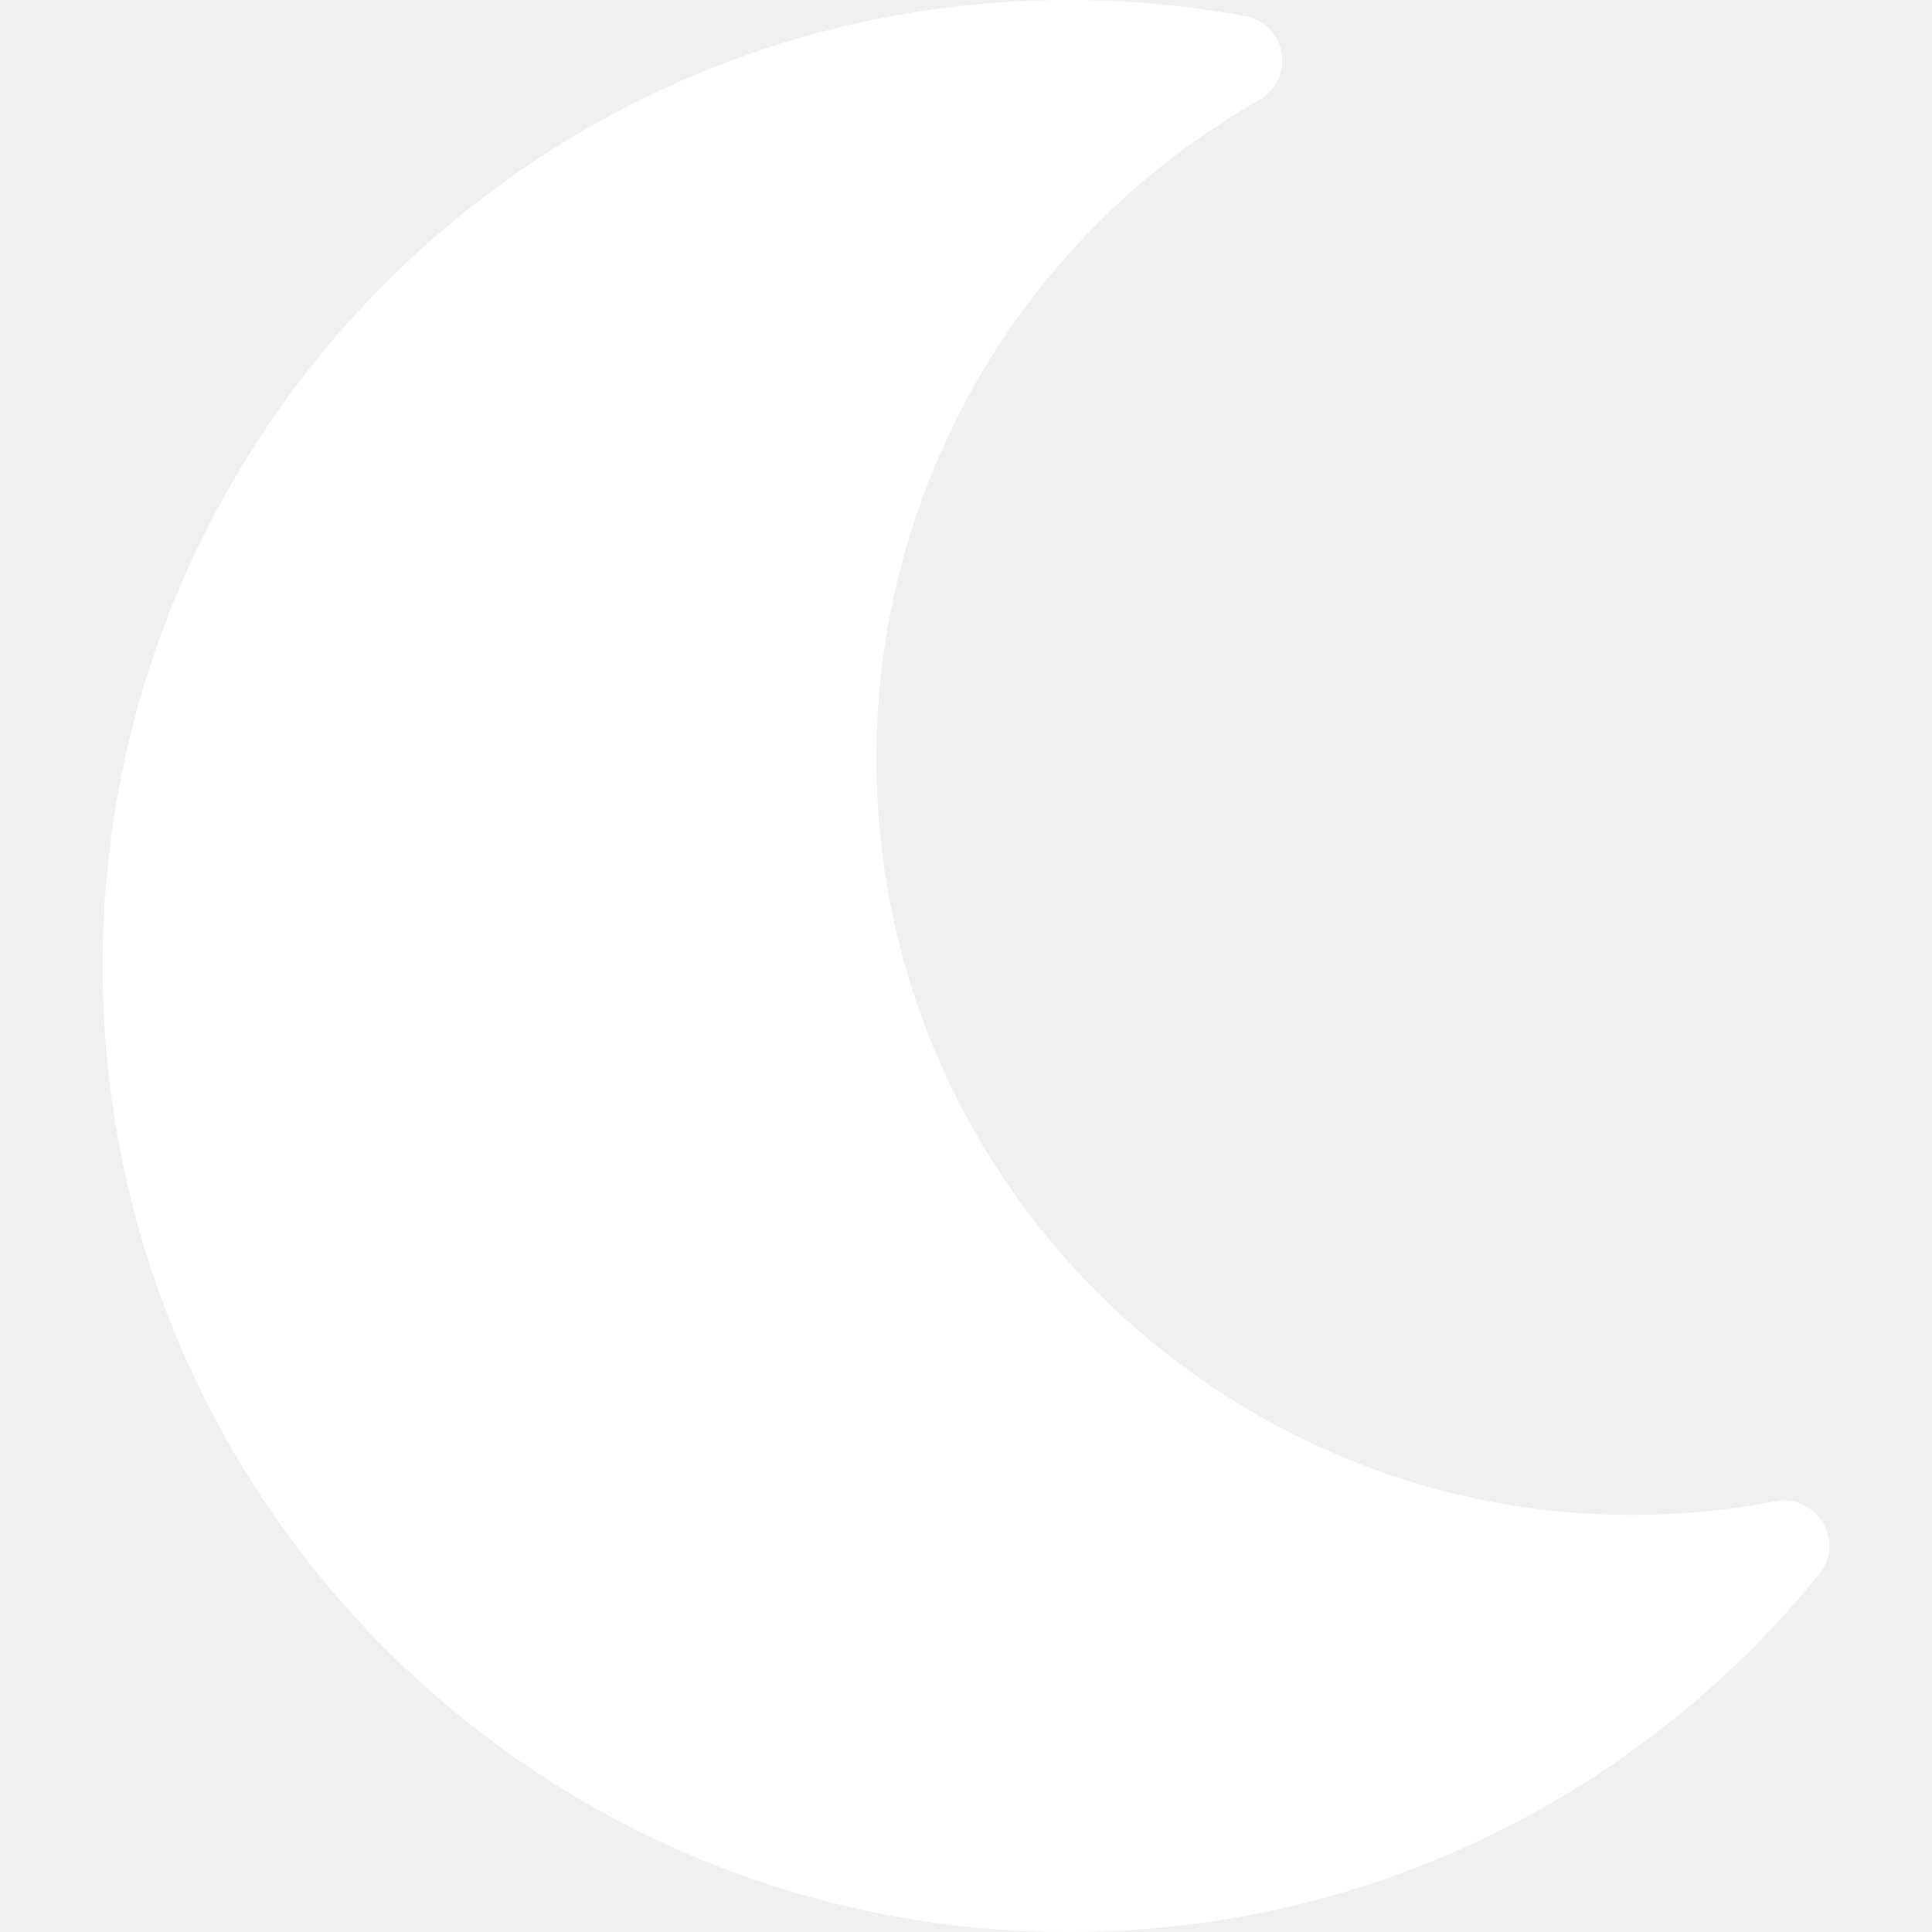
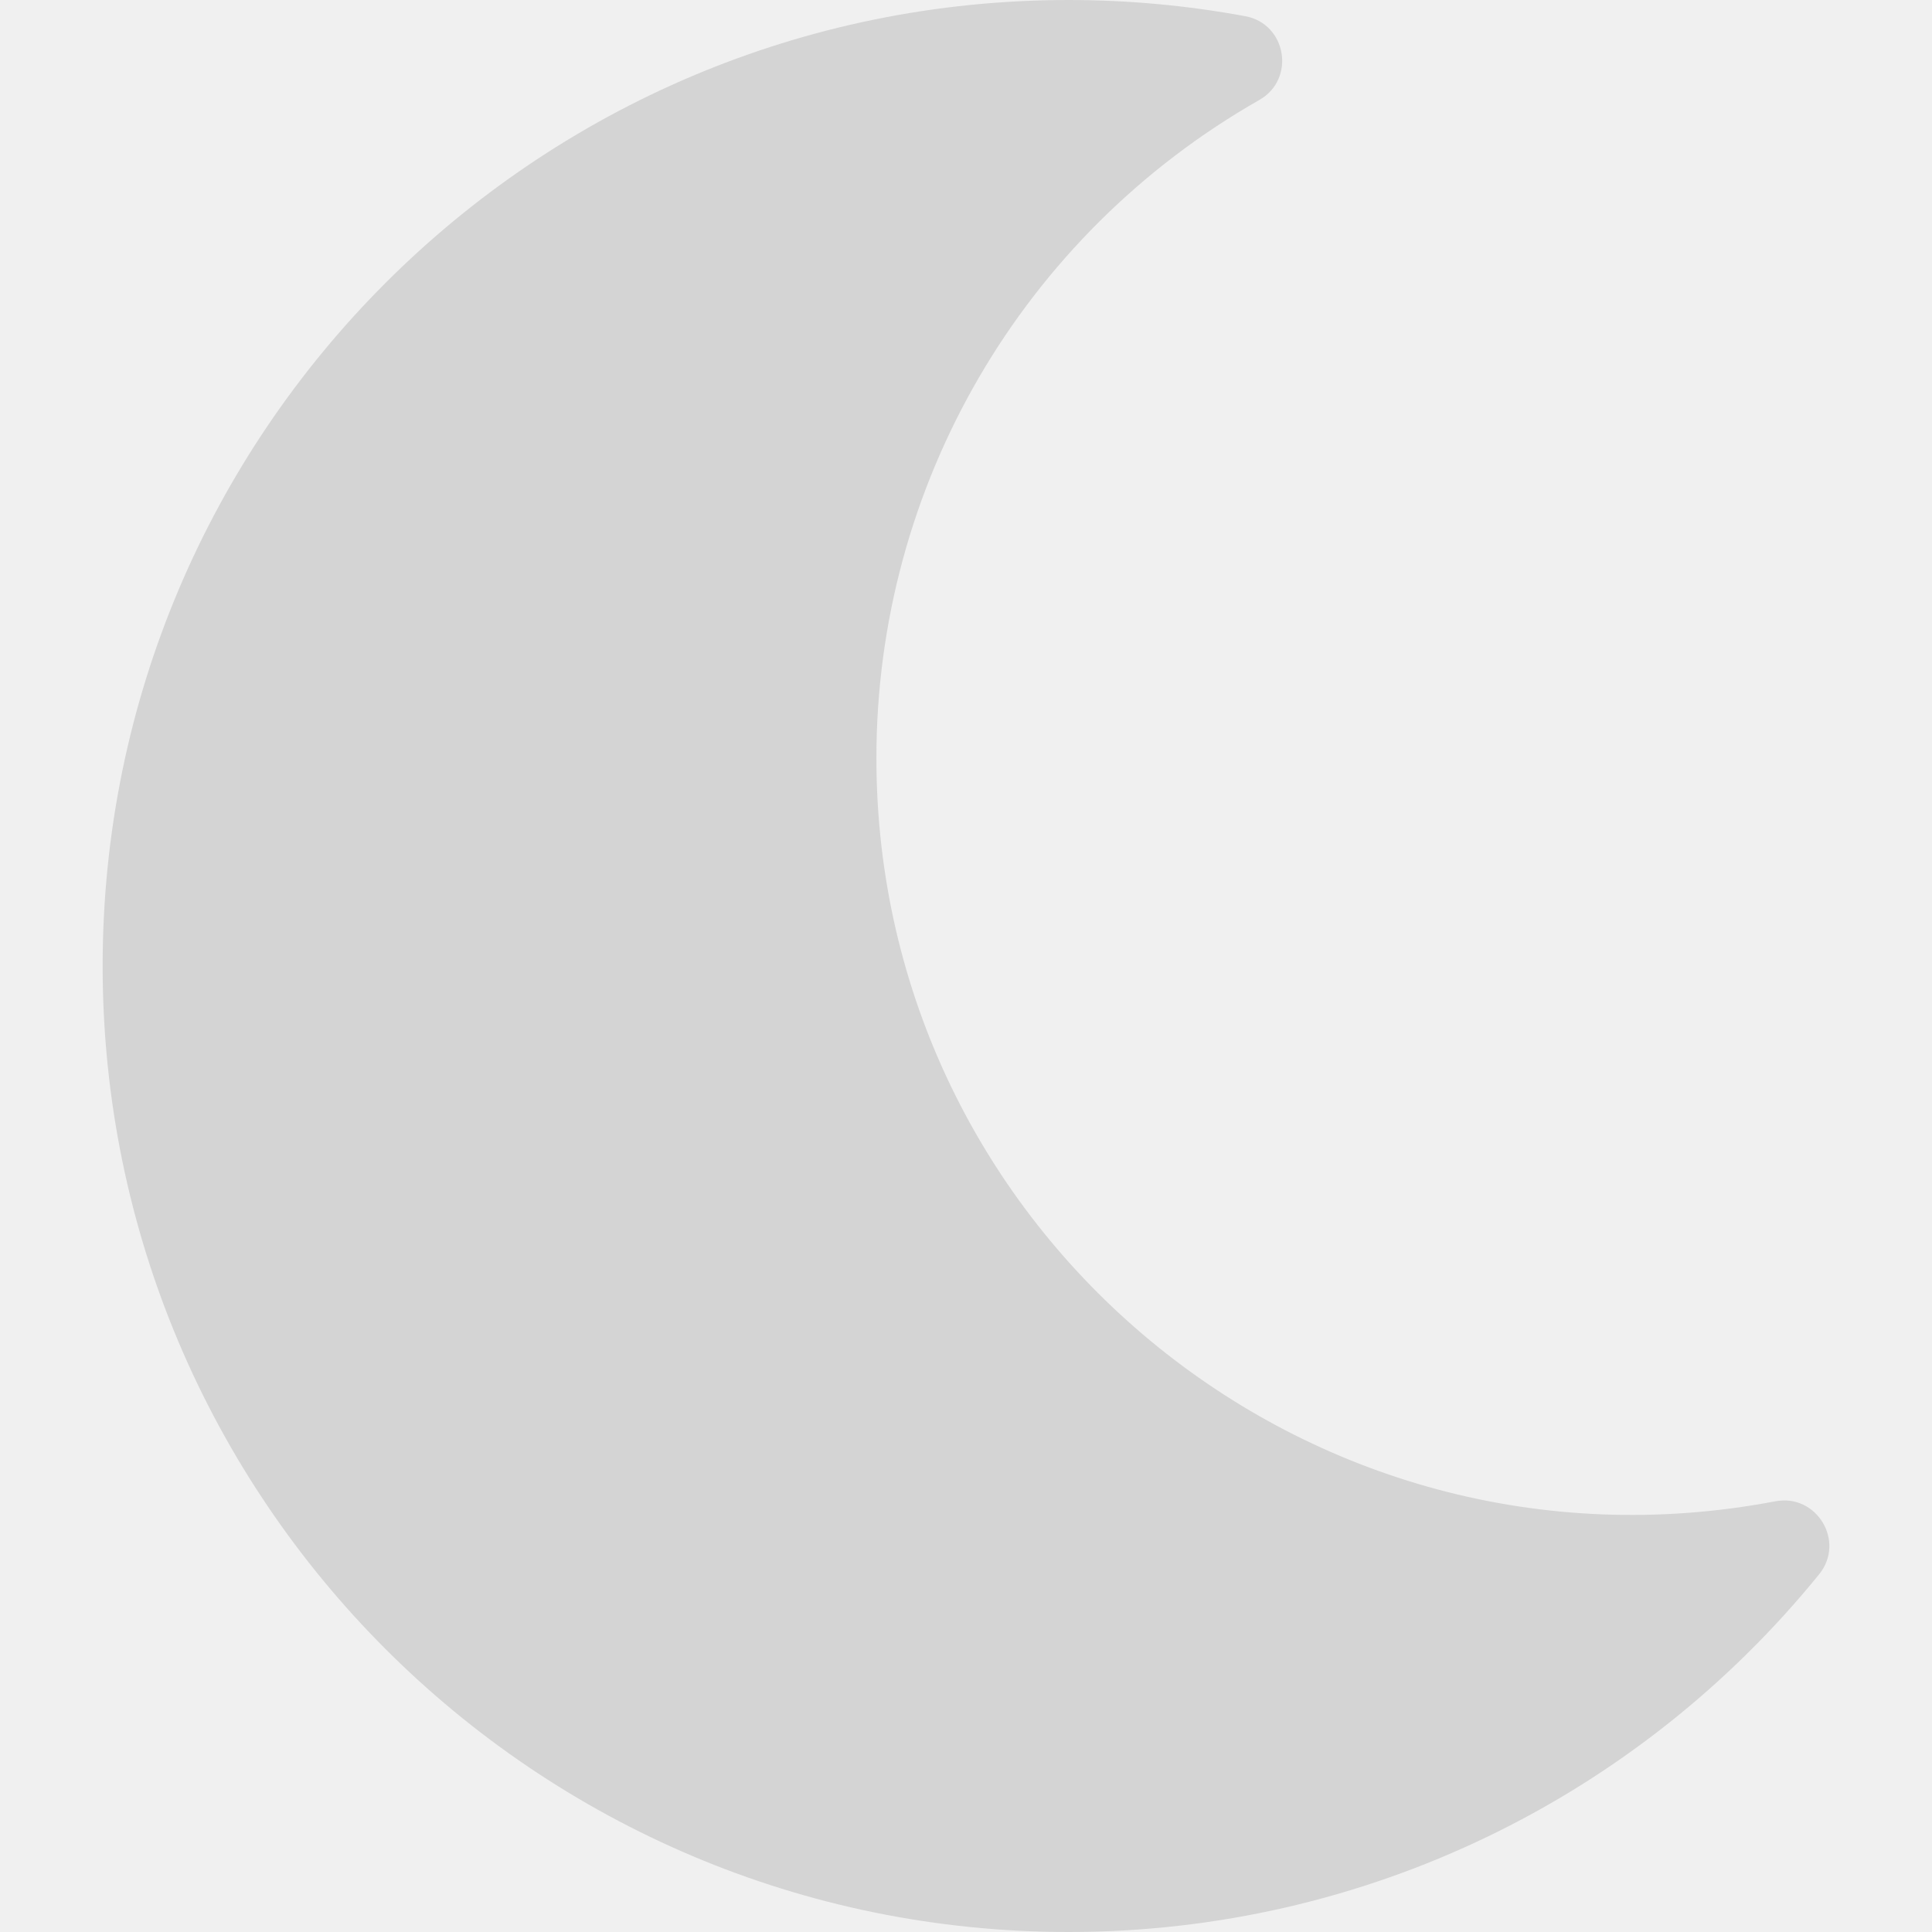
<svg xmlns="http://www.w3.org/2000/svg" width="15" height="15" viewBox="0 0 16 16" fill="none">
  <defs>
-     <style>.cls-1{fill:#fff;}</style>
+     <style>.cls-1{fill:#d4d4d4;}</style>
  </defs>
  <path class="cls-1" d="M8.85 16C11.318 16 13.572 14.877 15.065 13.038C15.286 12.766 15.045 12.368 14.703 12.433C10.822 13.172 7.258 10.196 7.258 6.278C7.258 4.021 8.466 1.946 10.429 0.828C10.732 0.656 10.656 0.197 10.312 0.134C9.83 0.045 9.341 7.30105e-05 8.85 0C4.434 0 0.85 3.578 0.85 8C0.85 12.416 4.429 16 8.85 16Z" fill="#373838" />
</svg>
